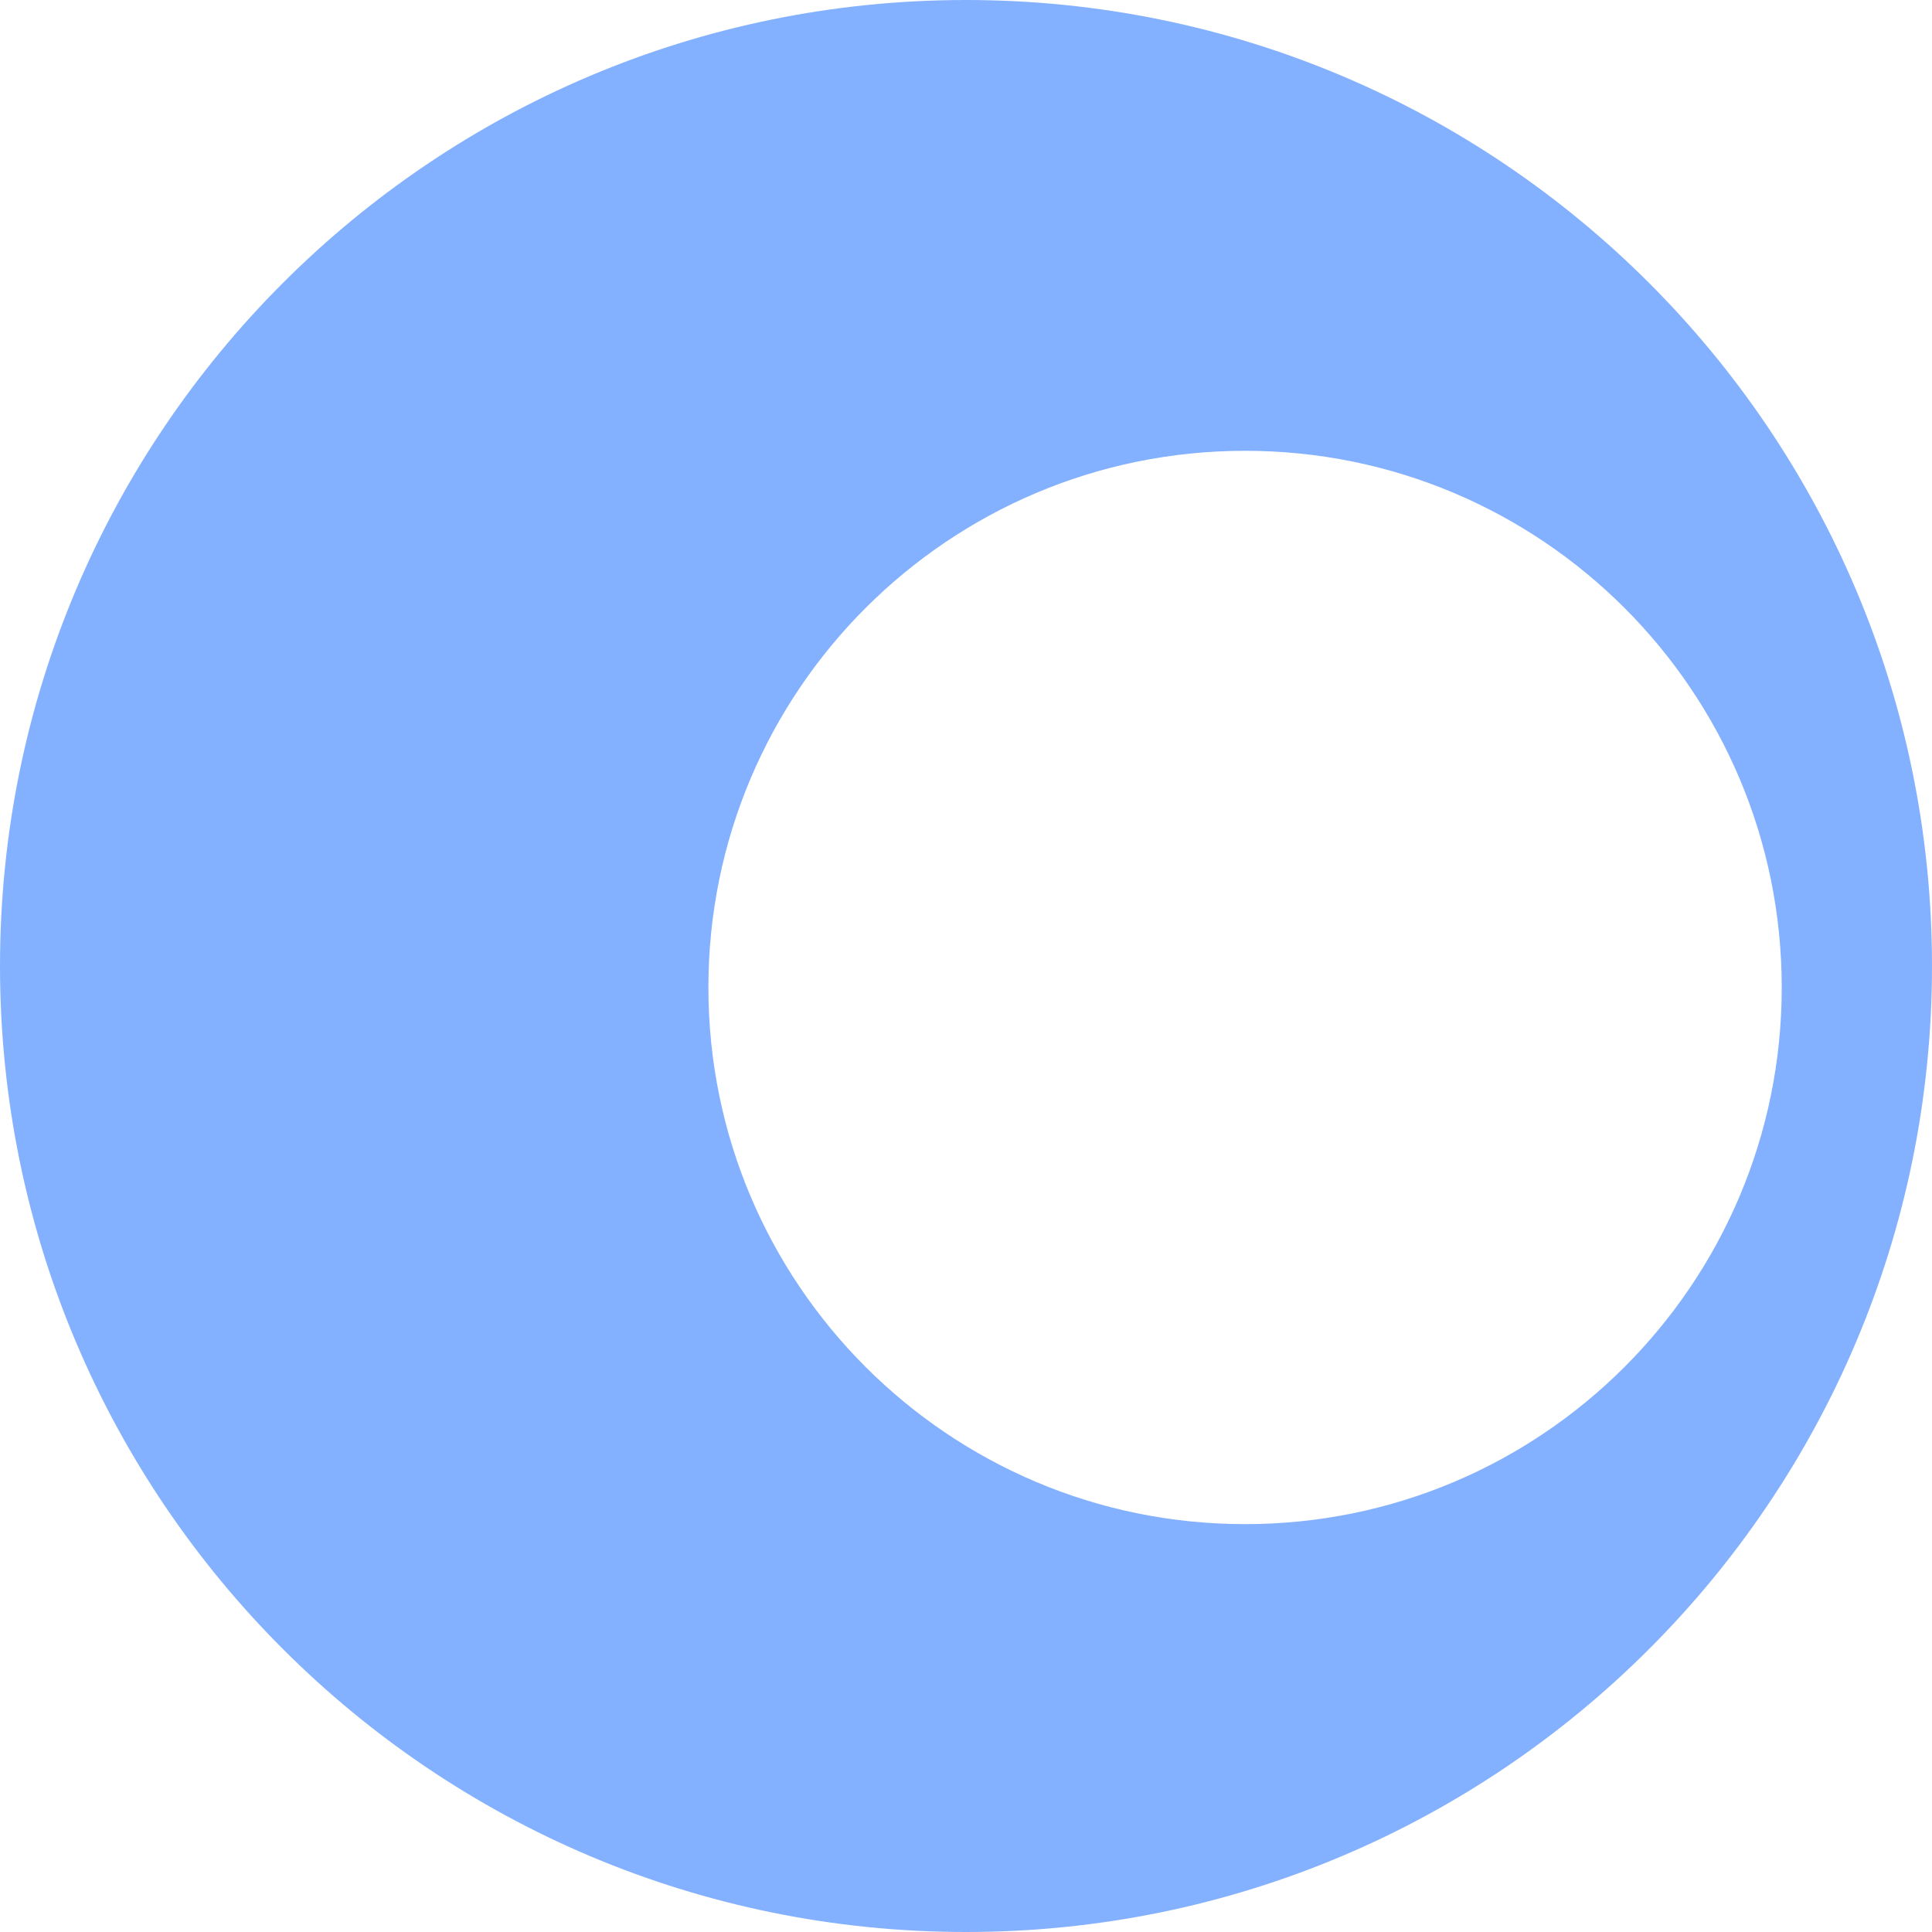
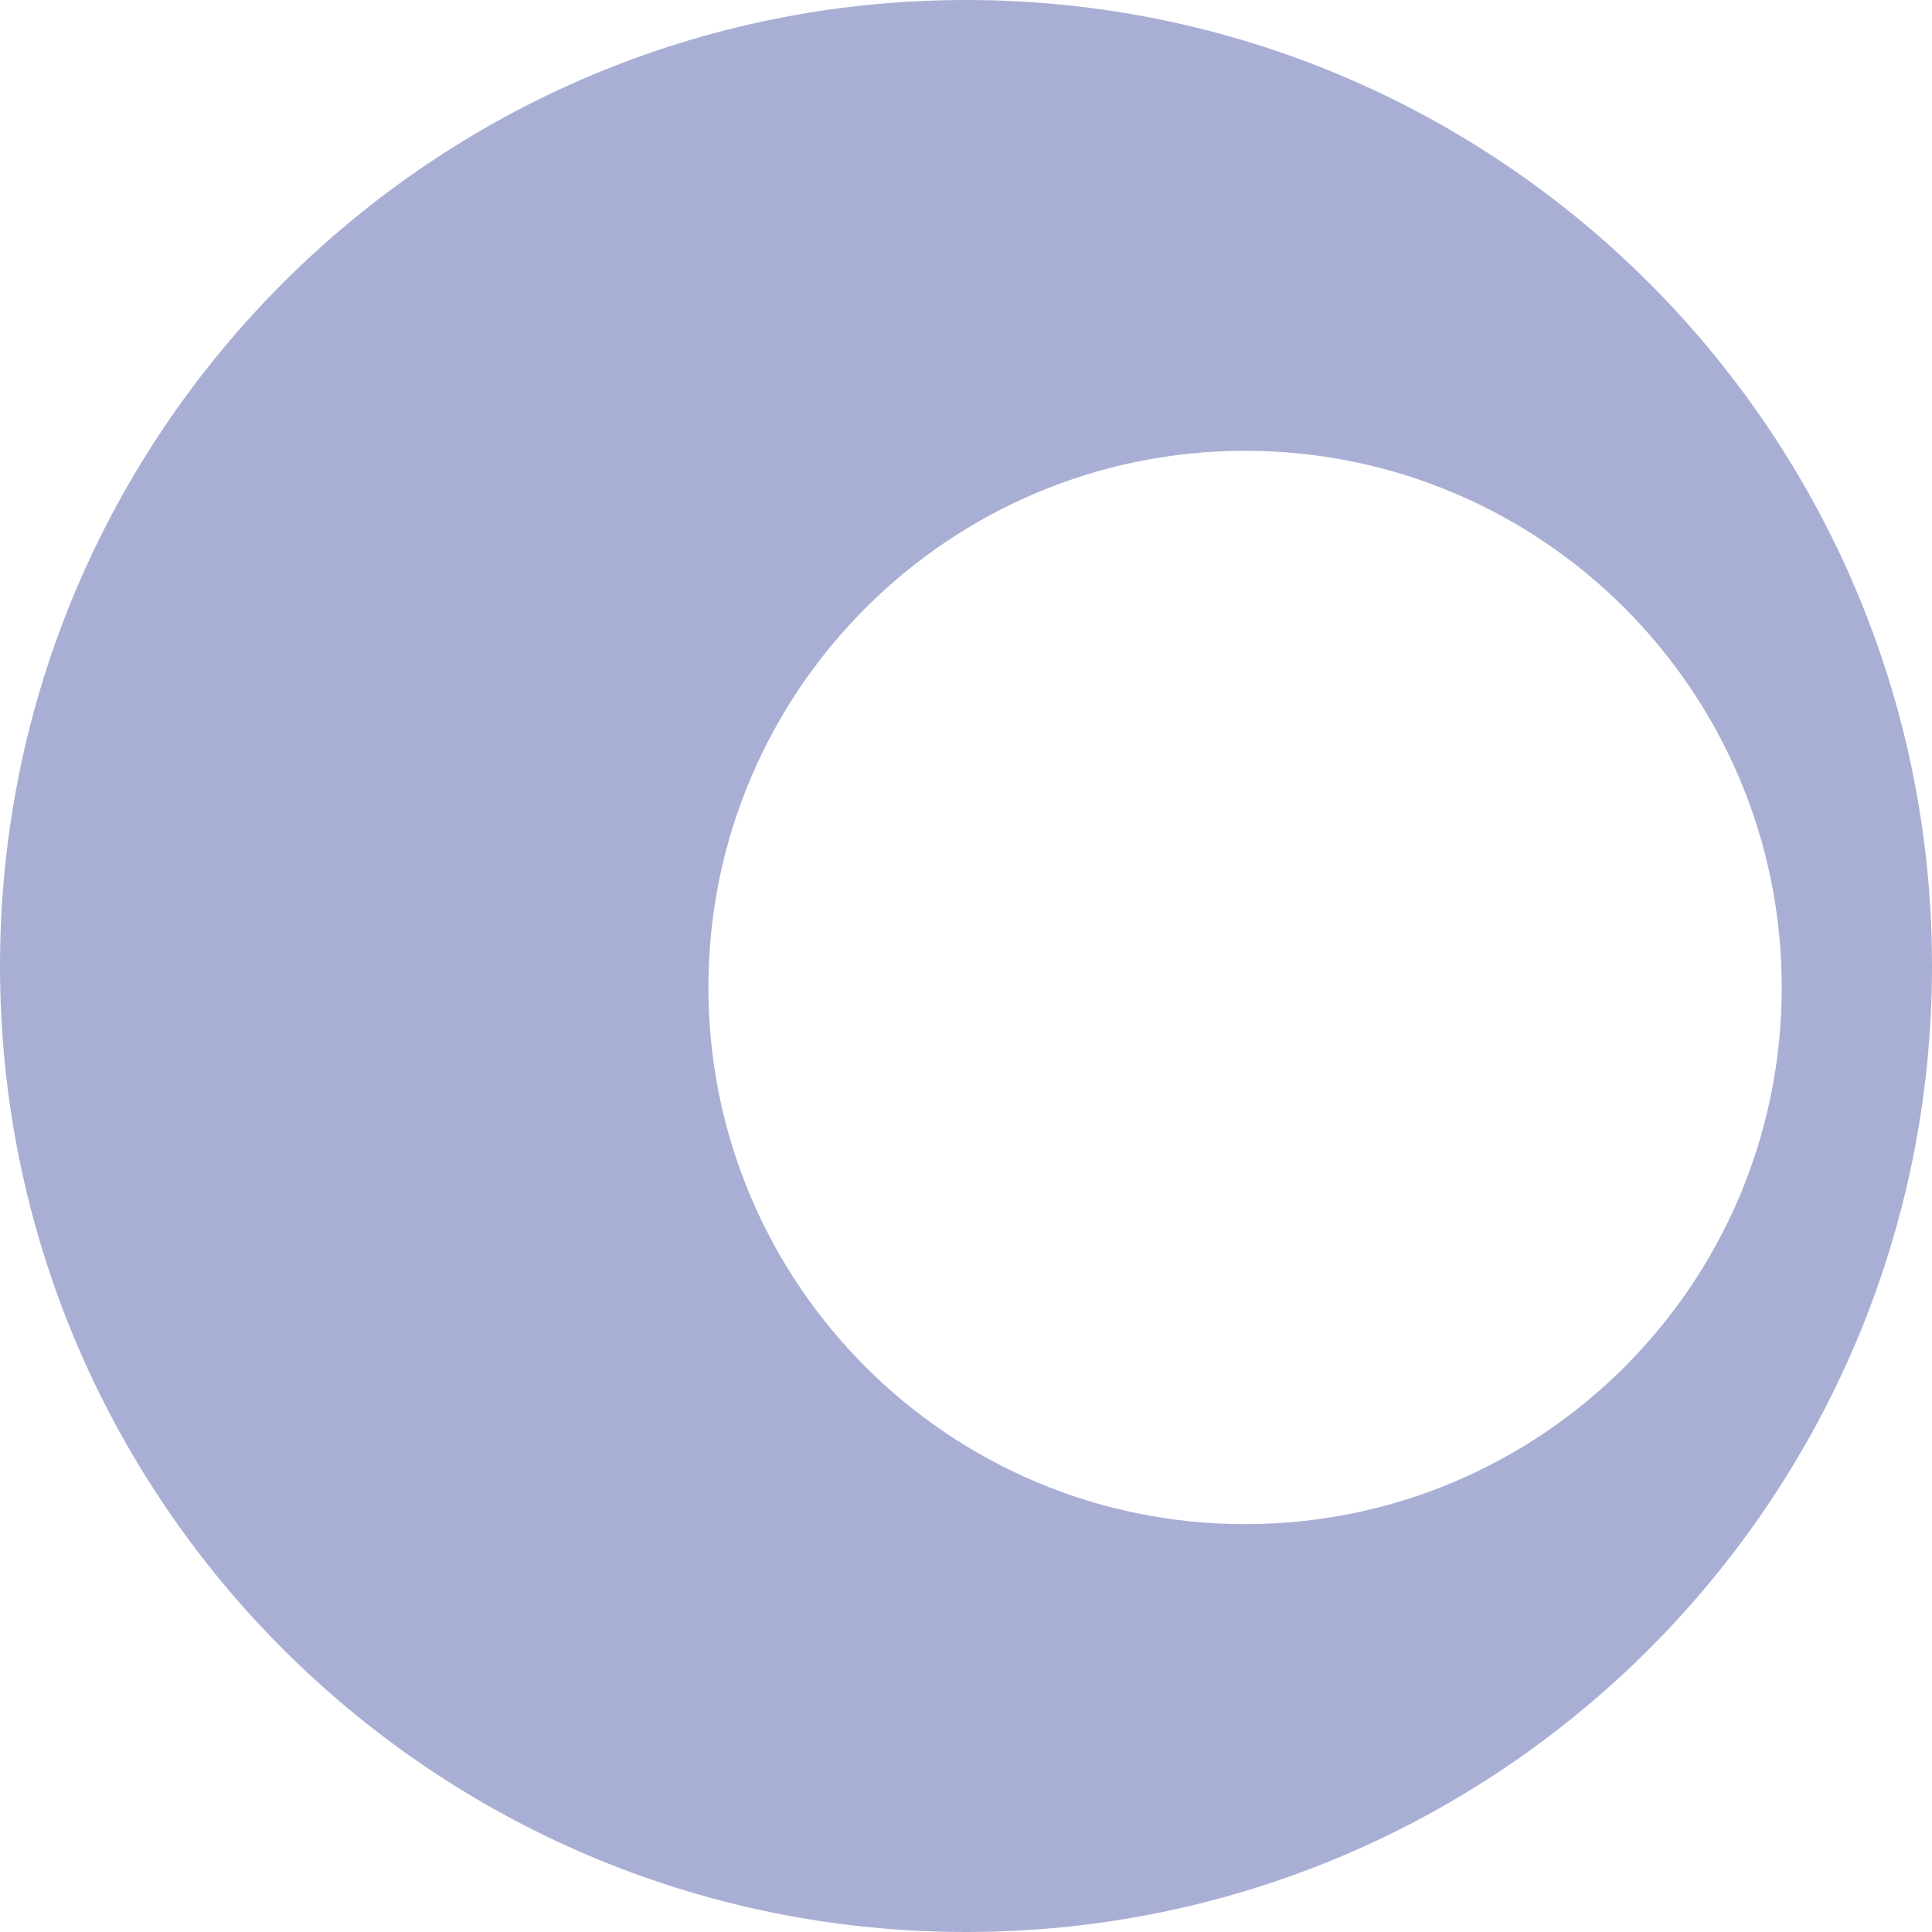
<svg xmlns="http://www.w3.org/2000/svg" width="90" height="90" viewBox="0 0 90 90" fill="none">
-   <path fill="rgb(132, 177, 255)" fill-rule="evenodd" clip-rule="evenodd" d="M45 90C69.853 90 90 69.853 90 45C90 20.147 69.853 0 45 0C20.147 0 0 20.147 0 45C0 69.853 20.147 90 45 90ZM58 71C71.807 71 83 59.807 83 46C83 32.193 71.807 21 58 21C44.193 21 33 32.193 33 46C33 59.807 44.193 71 58 71Z" />
+   <path fill="rgb(169, 175, 212)" fill-rule="evenodd" clip-rule="evenodd" d="M45 90C69.853 90 90 69.853 90 45C90 20.147 69.853 0 45 0C20.147 0 0 20.147 0 45C0 69.853 20.147 90 45 90ZM58 71C71.807 71 83 59.807 83 46C83 32.193 71.807 21 58 21C44.193 21 33 32.193 33 46C33 59.807 44.193 71 58 71Z" />
</svg>
